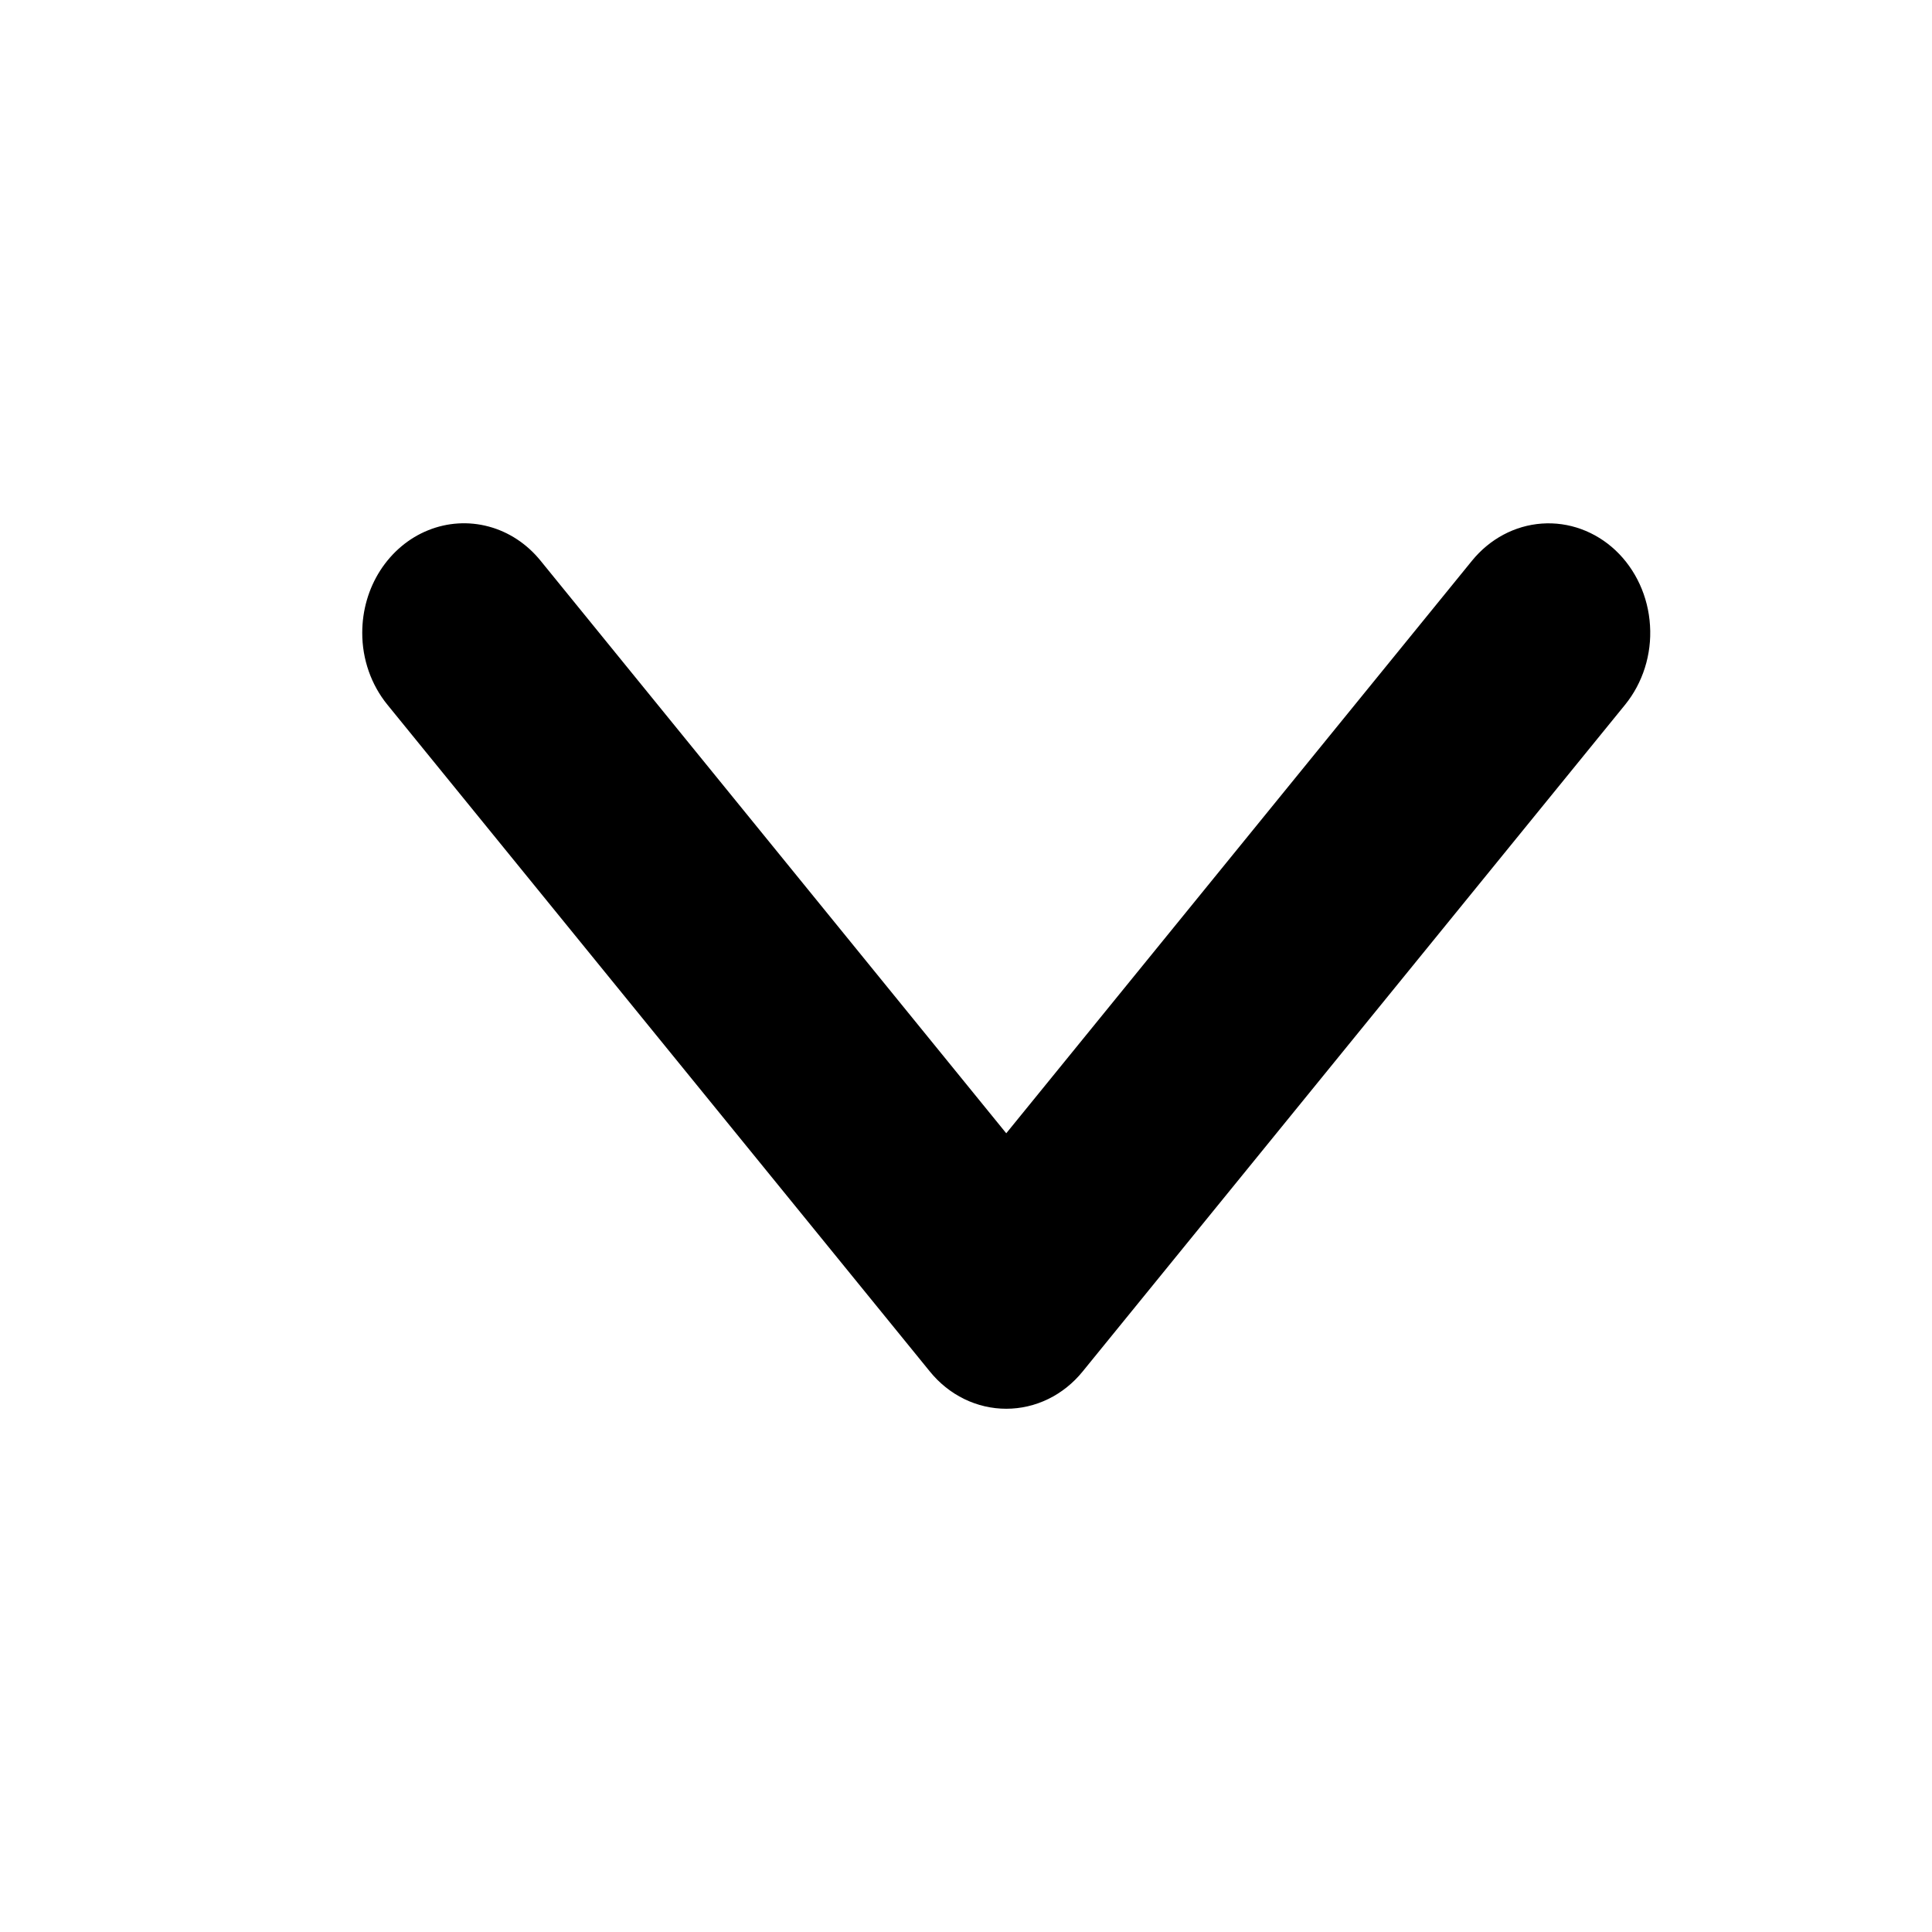
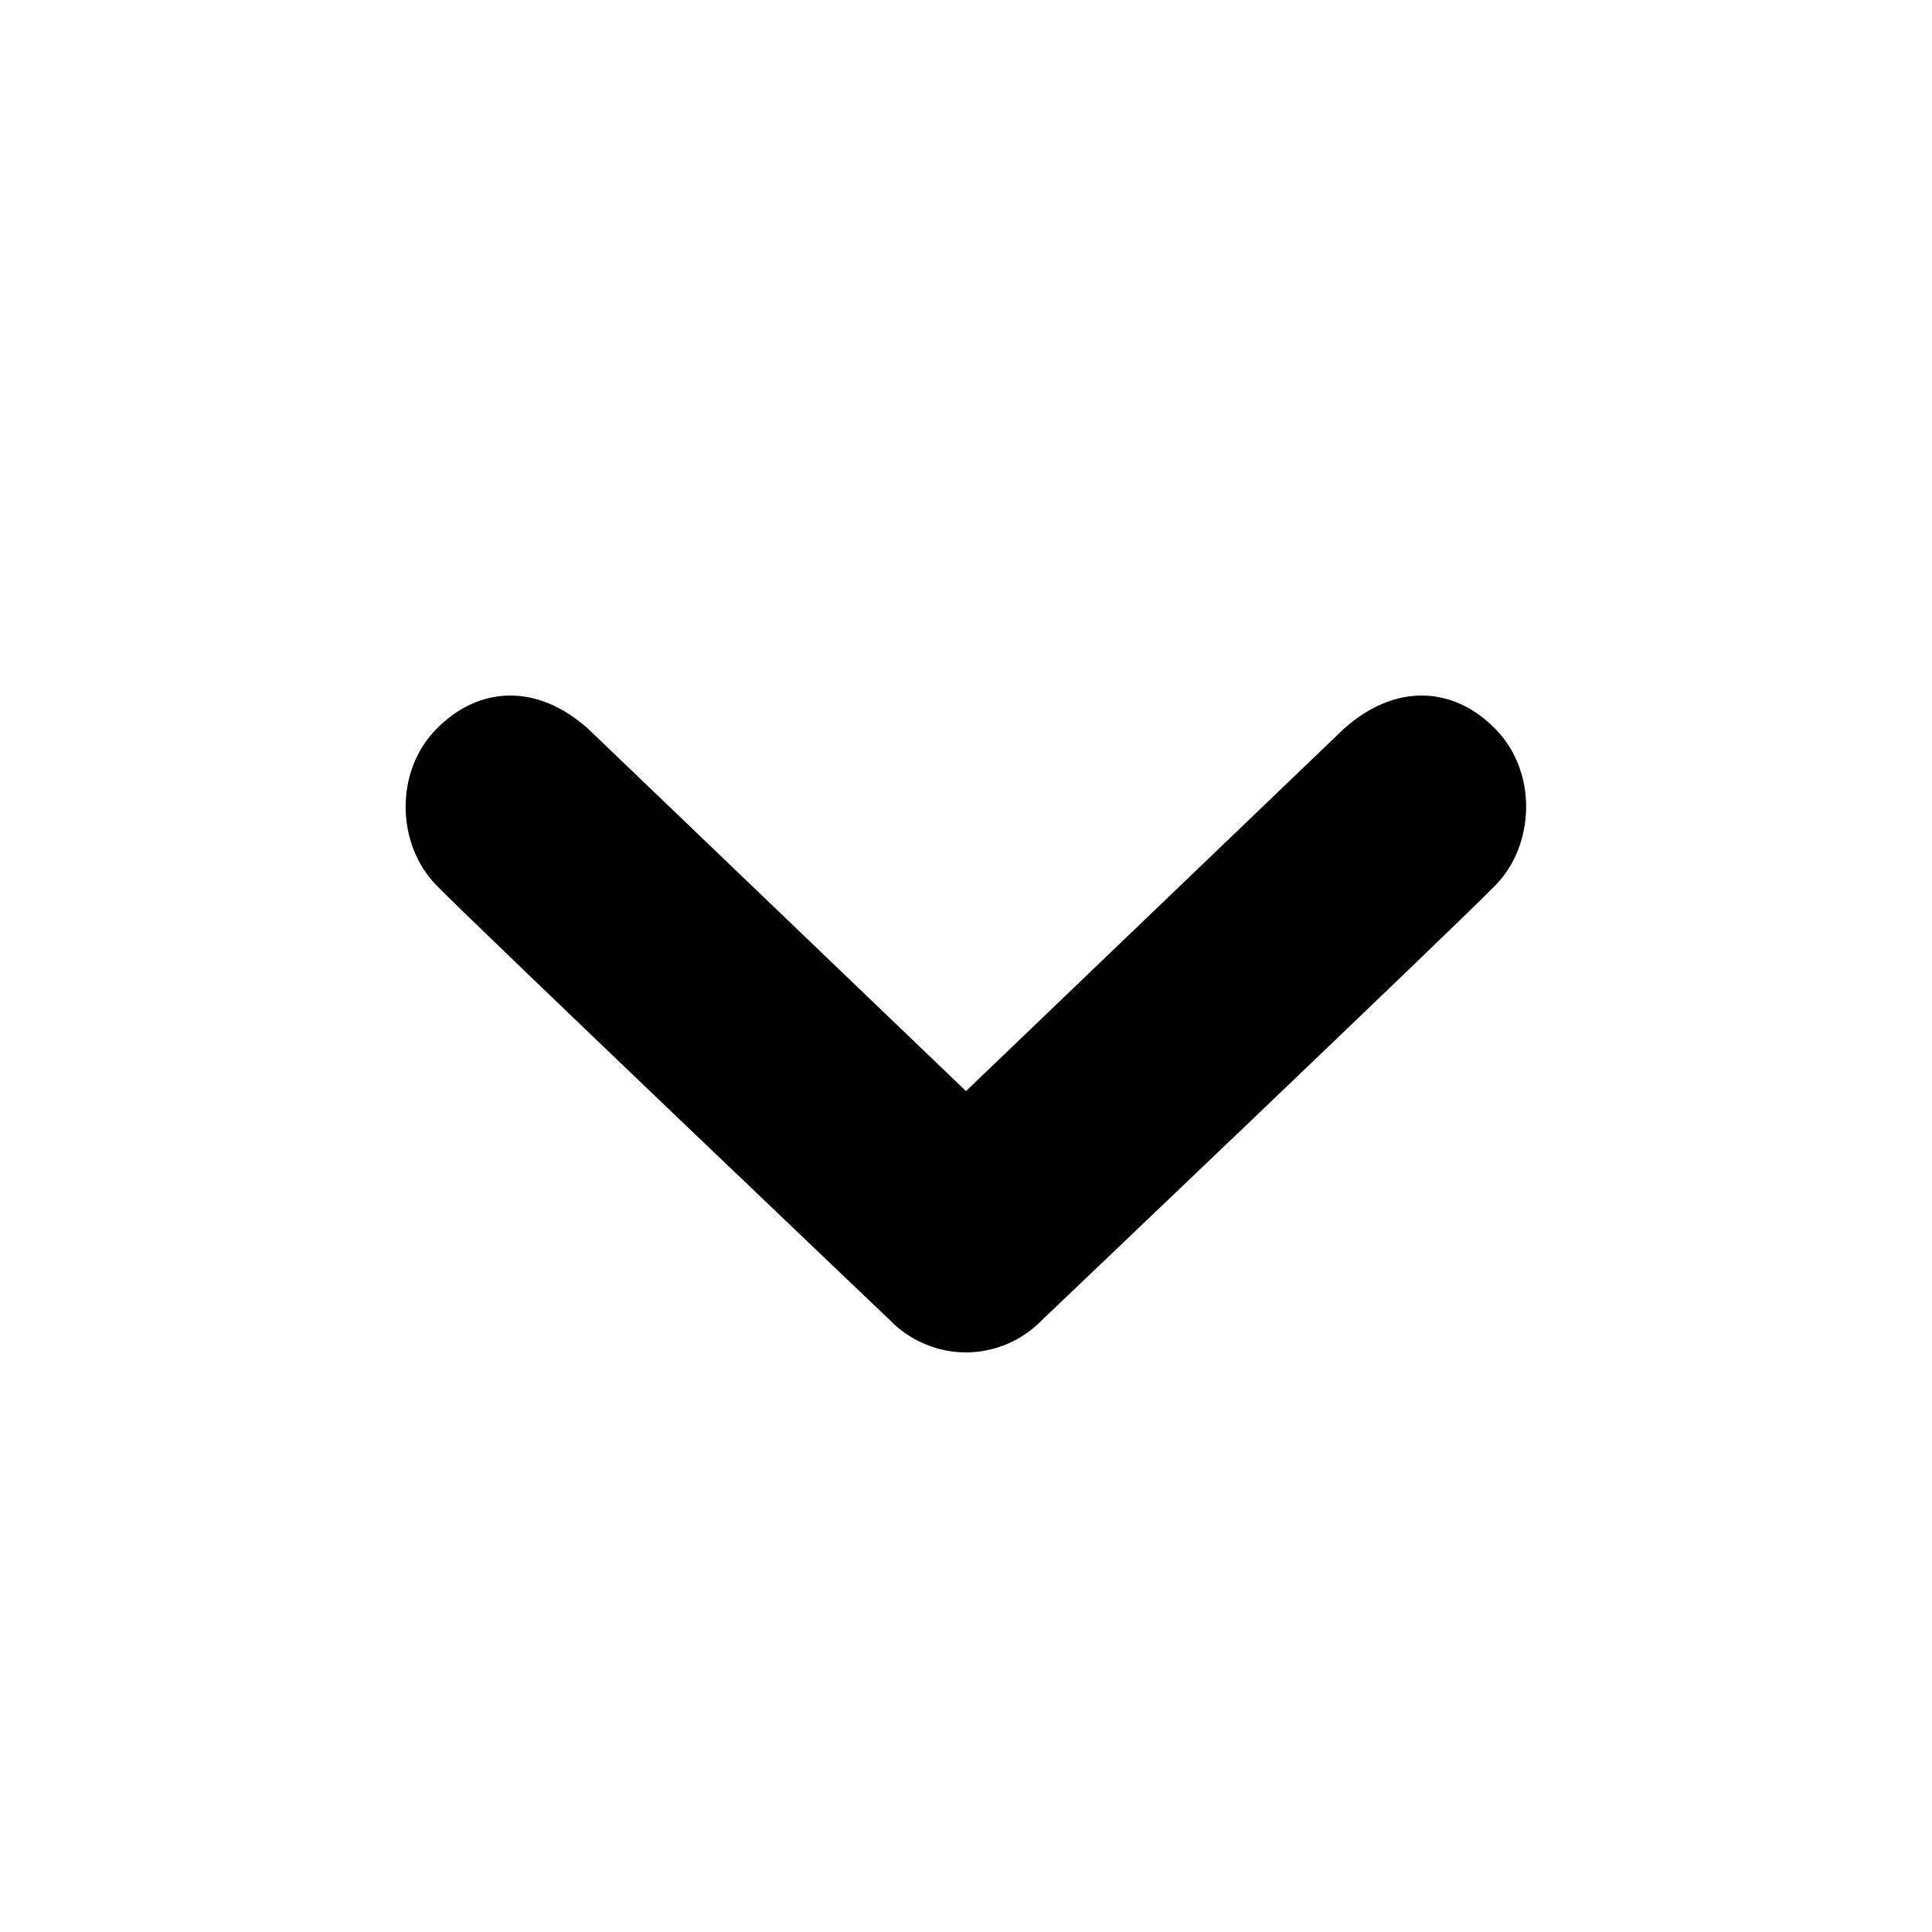
- <svg xmlns="http://www.w3.org/2000/svg" width="24" height="24" viewBox="0 0 24 24" fill="none">
-   <path d="M4.5 7.86C4.5 7.583 4.578 7.313 4.724 7.086C4.871 6.858 5.078 6.684 5.319 6.587C5.559 6.49 5.822 6.474 6.071 6.541C6.321 6.608 6.545 6.756 6.714 6.964L12.5 14.078L18.286 6.965C18.507 6.694 18.818 6.528 19.153 6.504C19.487 6.48 19.817 6.6 20.069 6.837C20.321 7.075 20.475 7.41 20.497 7.77C20.52 8.129 20.408 8.483 20.187 8.755L13.45 17.036C13.332 17.182 13.186 17.299 13.022 17.379C12.858 17.459 12.68 17.5 12.5 17.5C12.32 17.5 12.142 17.459 11.978 17.379C11.814 17.299 11.668 17.182 11.55 17.036L4.813 8.755C4.611 8.507 4.499 8.189 4.5 7.86V7.86Z" fill="black" />
+ <svg xmlns="http://www.w3.org/2000/svg" width="20" height="20" viewBox="0 0 20 20" fill="none">
+   <path d="M4.516 7.548C4.952 7.102 5.559 7.067 6.092 7.548L10 11.295L13.908 7.548C14.441 7.067 15.049 7.102 15.482 7.548C15.918 7.993 15.89 8.745 15.482 9.163C15.076 9.581 10.787 13.665 10.787 13.665C10.685 13.771 10.562 13.855 10.427 13.912C10.292 13.97 10.146 14 9.999 14C9.852 14 9.706 13.97 9.571 13.912C9.436 13.855 9.313 13.771 9.211 13.665C9.211 13.665 4.924 9.581 4.516 9.163C4.107 8.745 4.08 7.993 4.516 7.548Z" fill="black" />
</svg>
